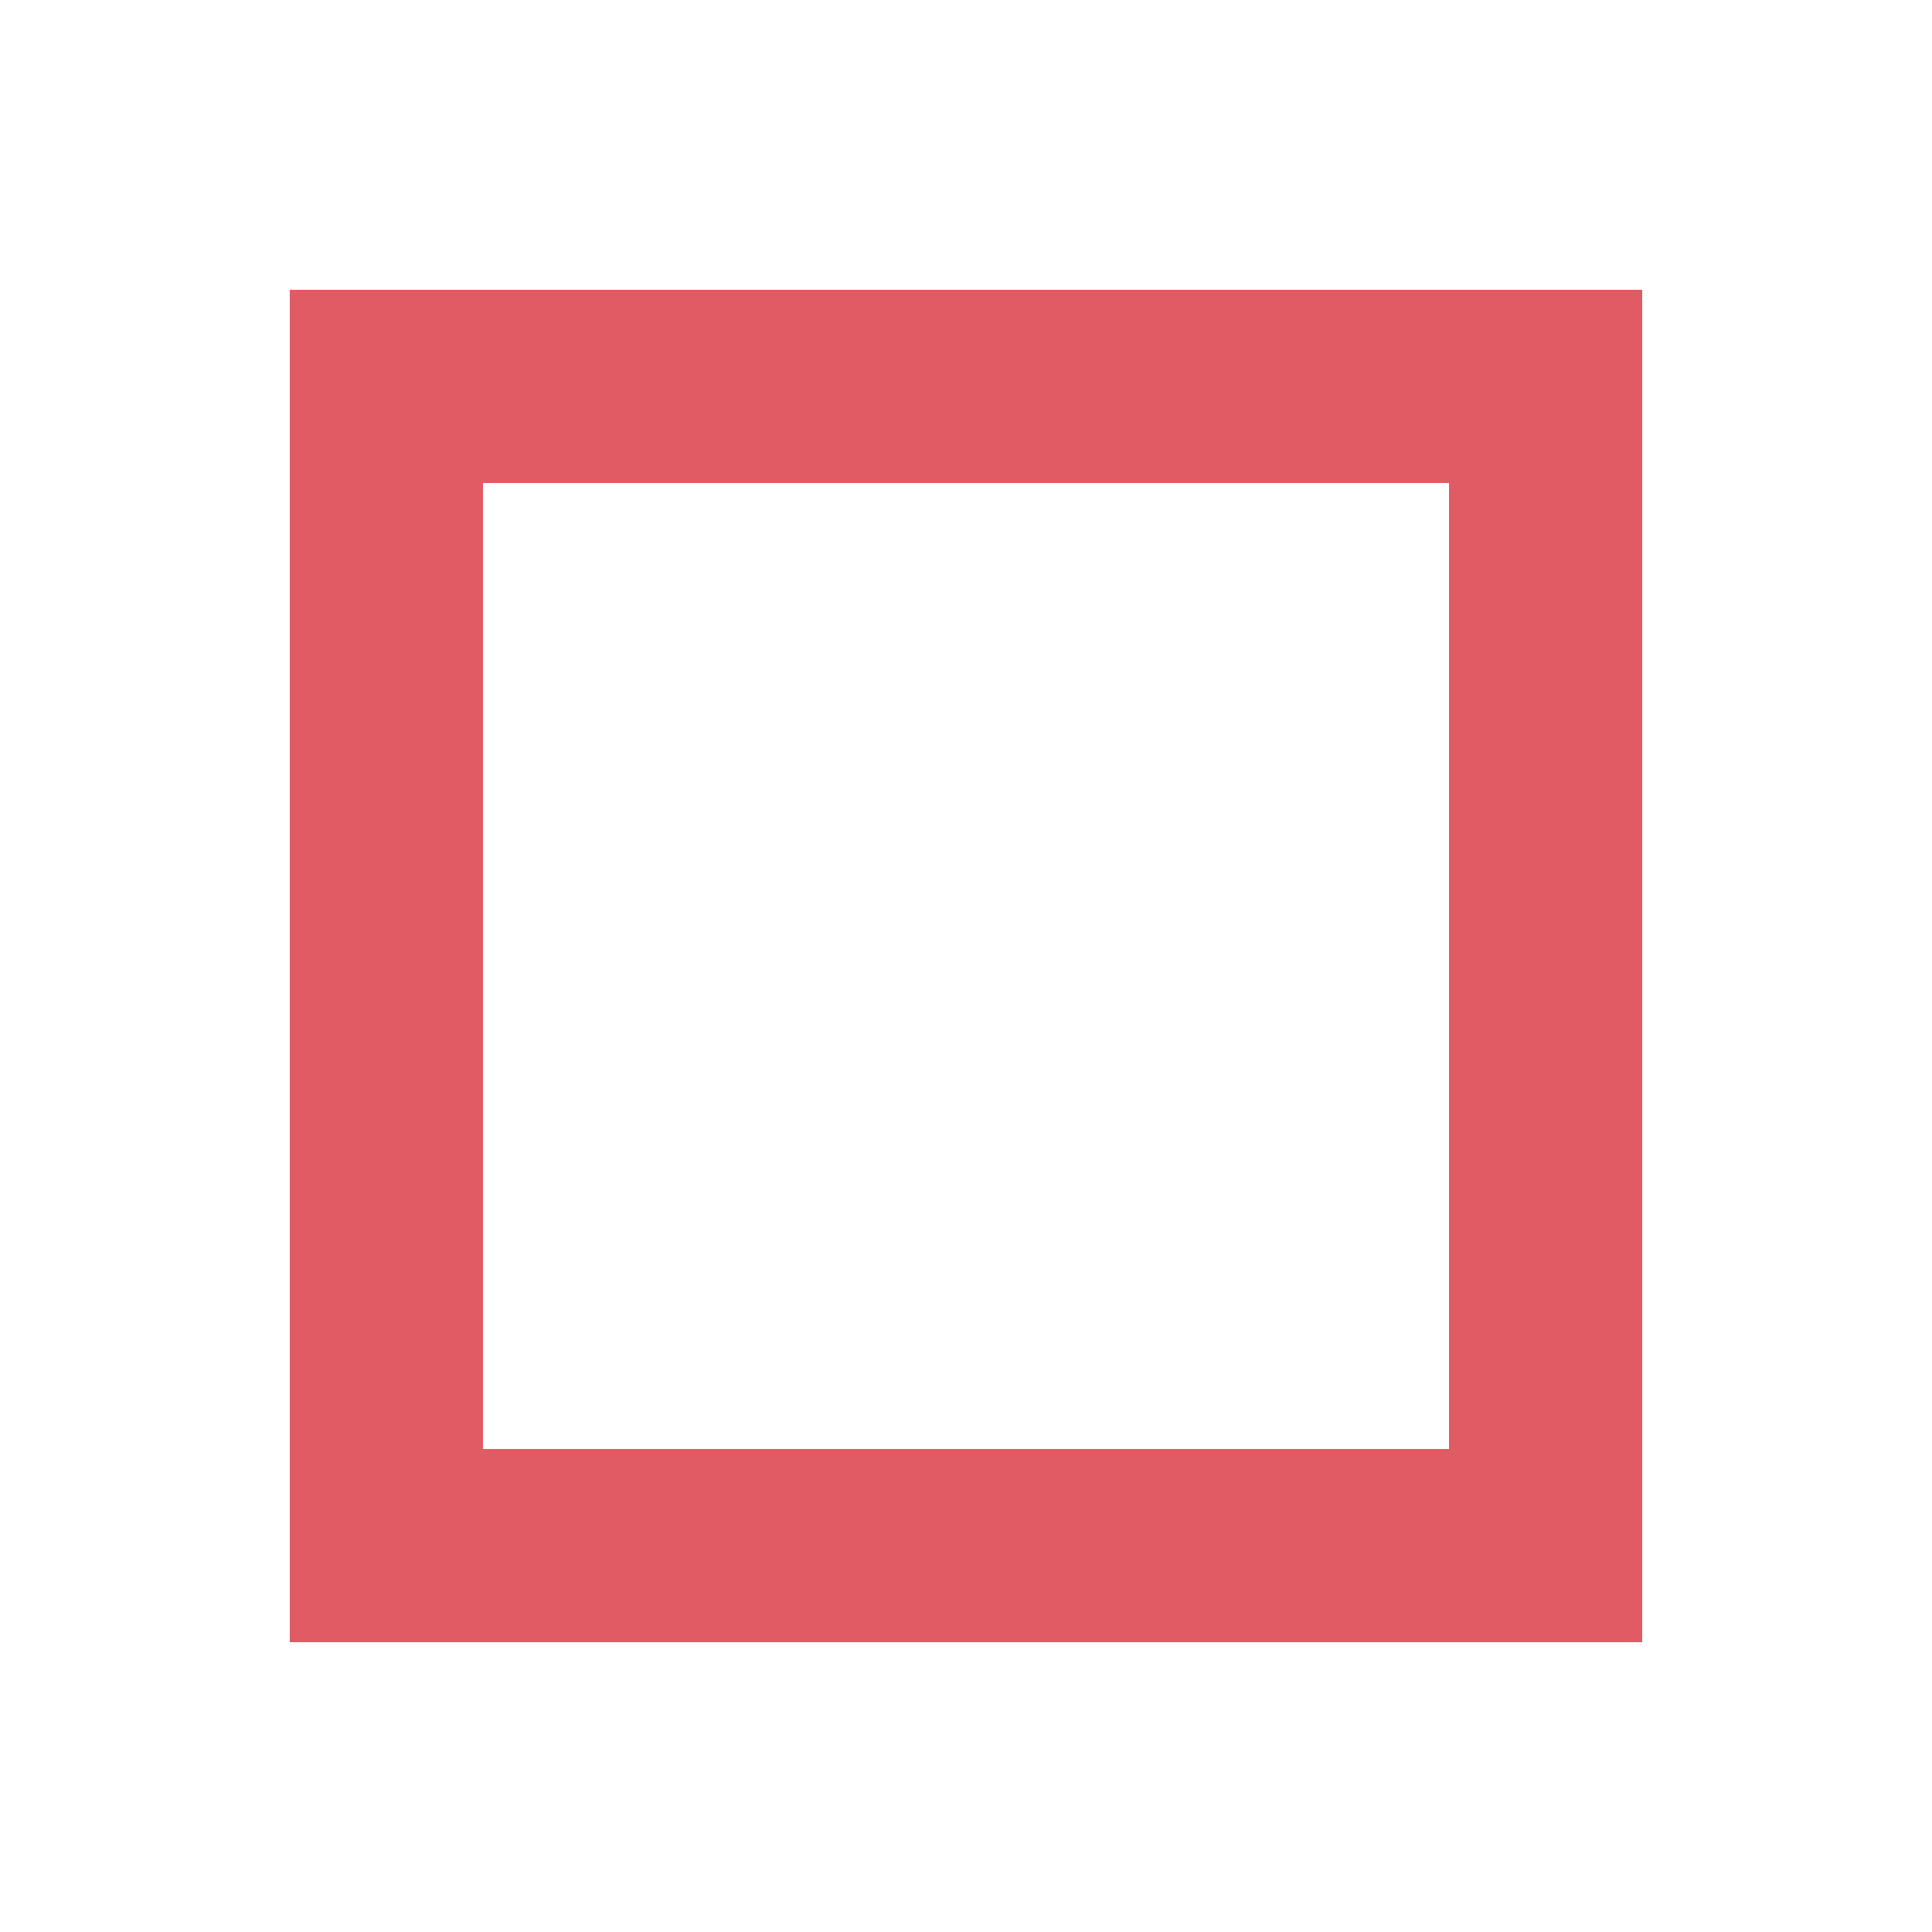
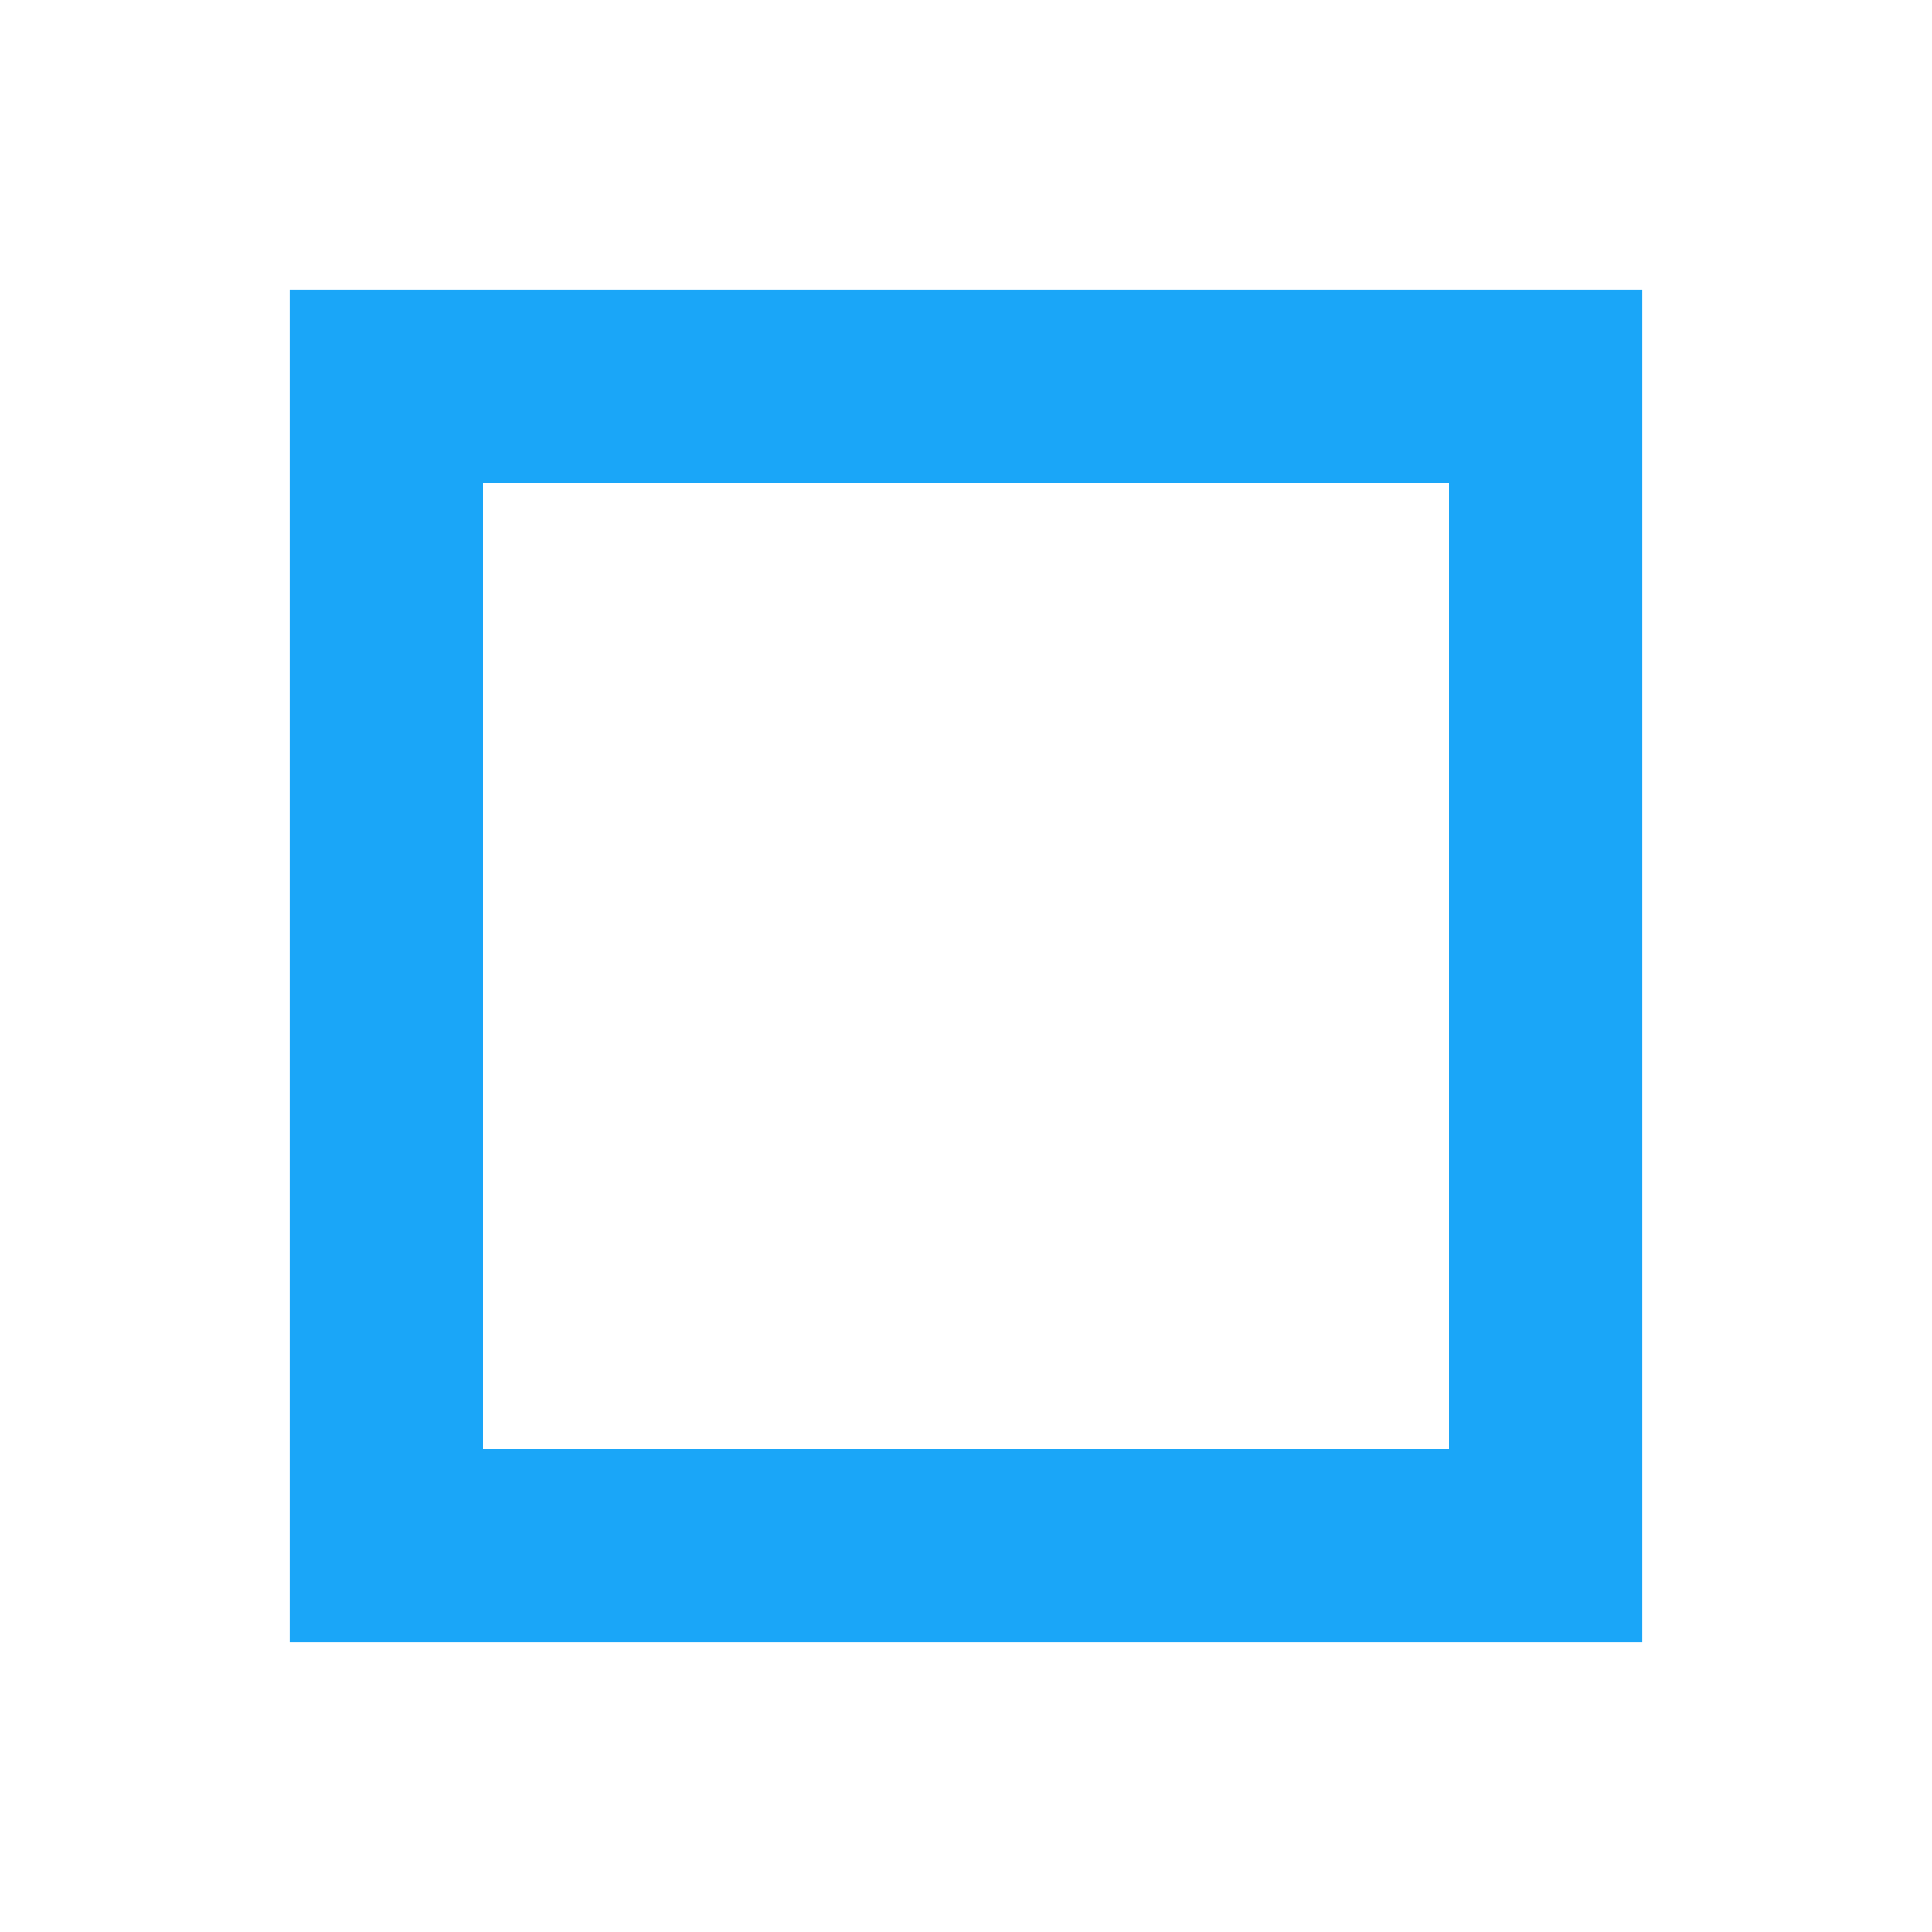
<svg xmlns="http://www.w3.org/2000/svg" style="margin:auto;background:#fff;display:block;" width="200px" height="200px" viewBox="0 0 100 100" preserveAspectRatio="xMidYMid">
  <rect x="20" y="20" width="60" height="60" stroke="#1f1f1f" stroke-width="10" fill="none" />
-   <rect x="20" y="20" width="60" height="60" stroke="#e15b64" stroke-width="10" stroke-lincap="undefined" fill="none">
+   <rect x="20" y="20" width="60" height="60" stroke="#1aa6f8" stroke-width="10" stroke-lincap="undefined" fill="none">
    <animate attributeName="stroke-dasharray" repeatCount="indefinite" dur="1s" keyTimes="0;0.5;1" values="24 216;120 120;24 216" />
    <animate attributeName="stroke-dashoffset" repeatCount="indefinite" dur="1s" keyTimes="0;0.5;1" values="0;-120;-240" />
  </rect>
</svg>
